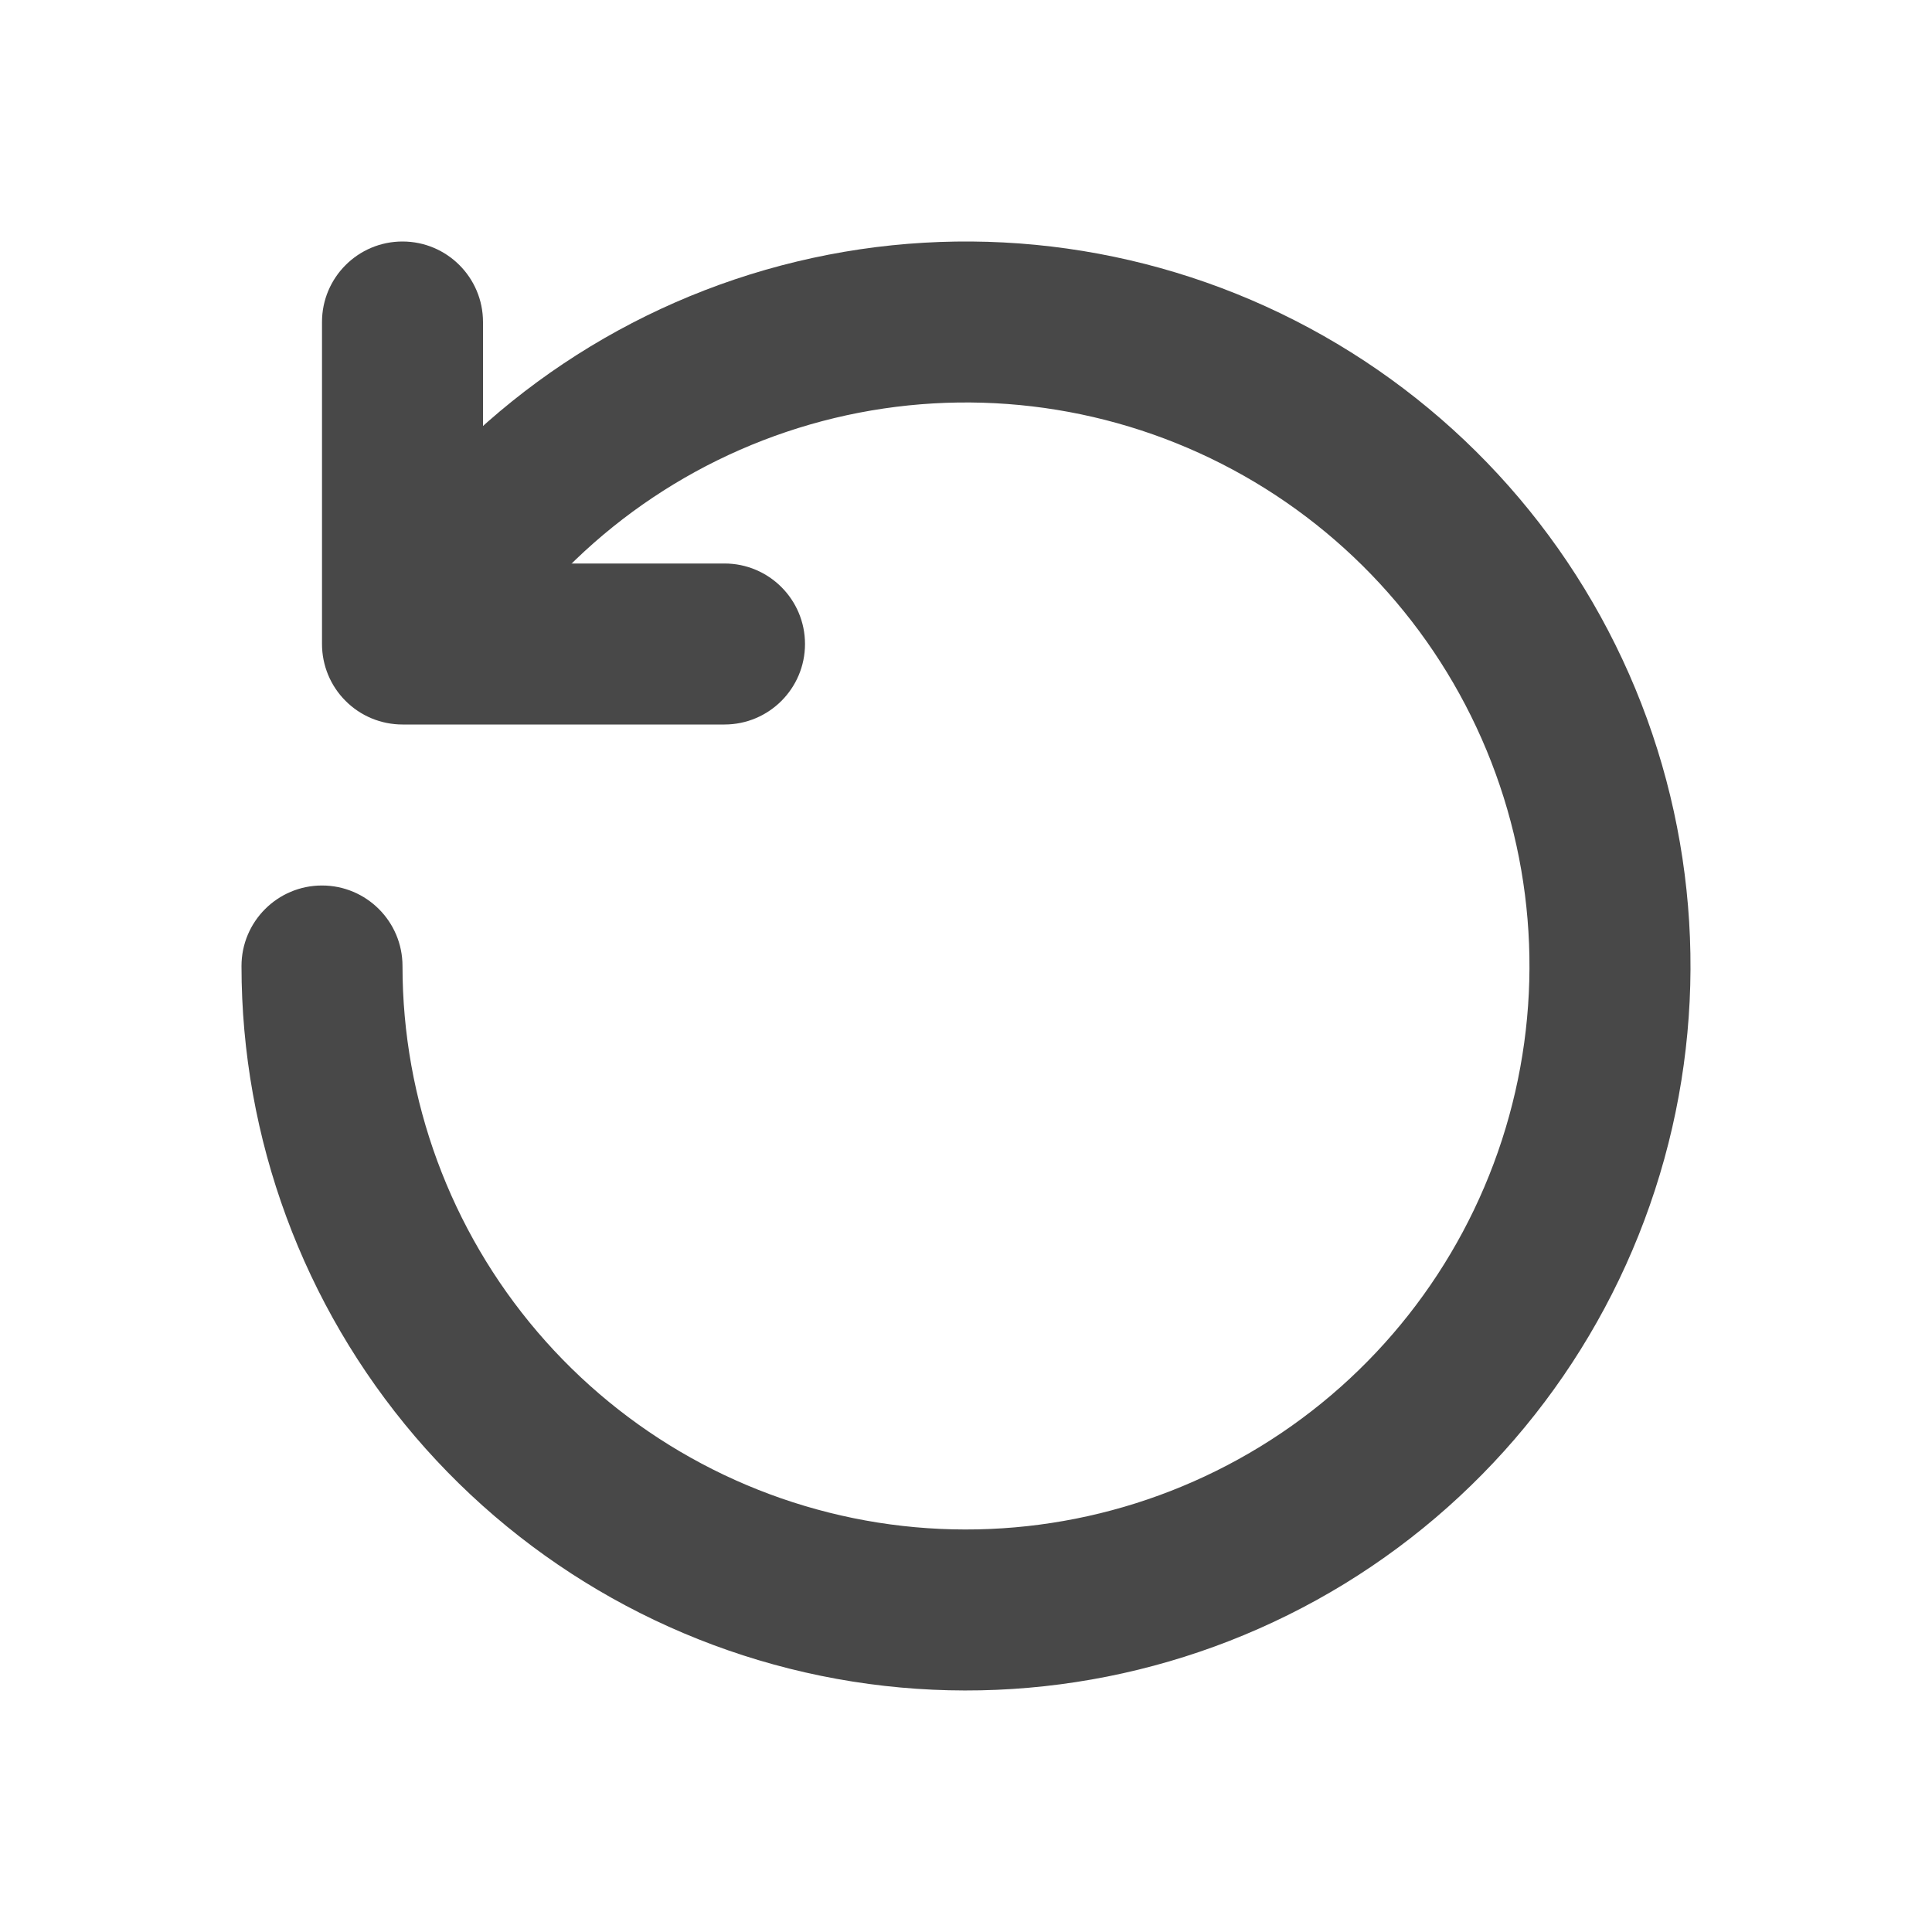
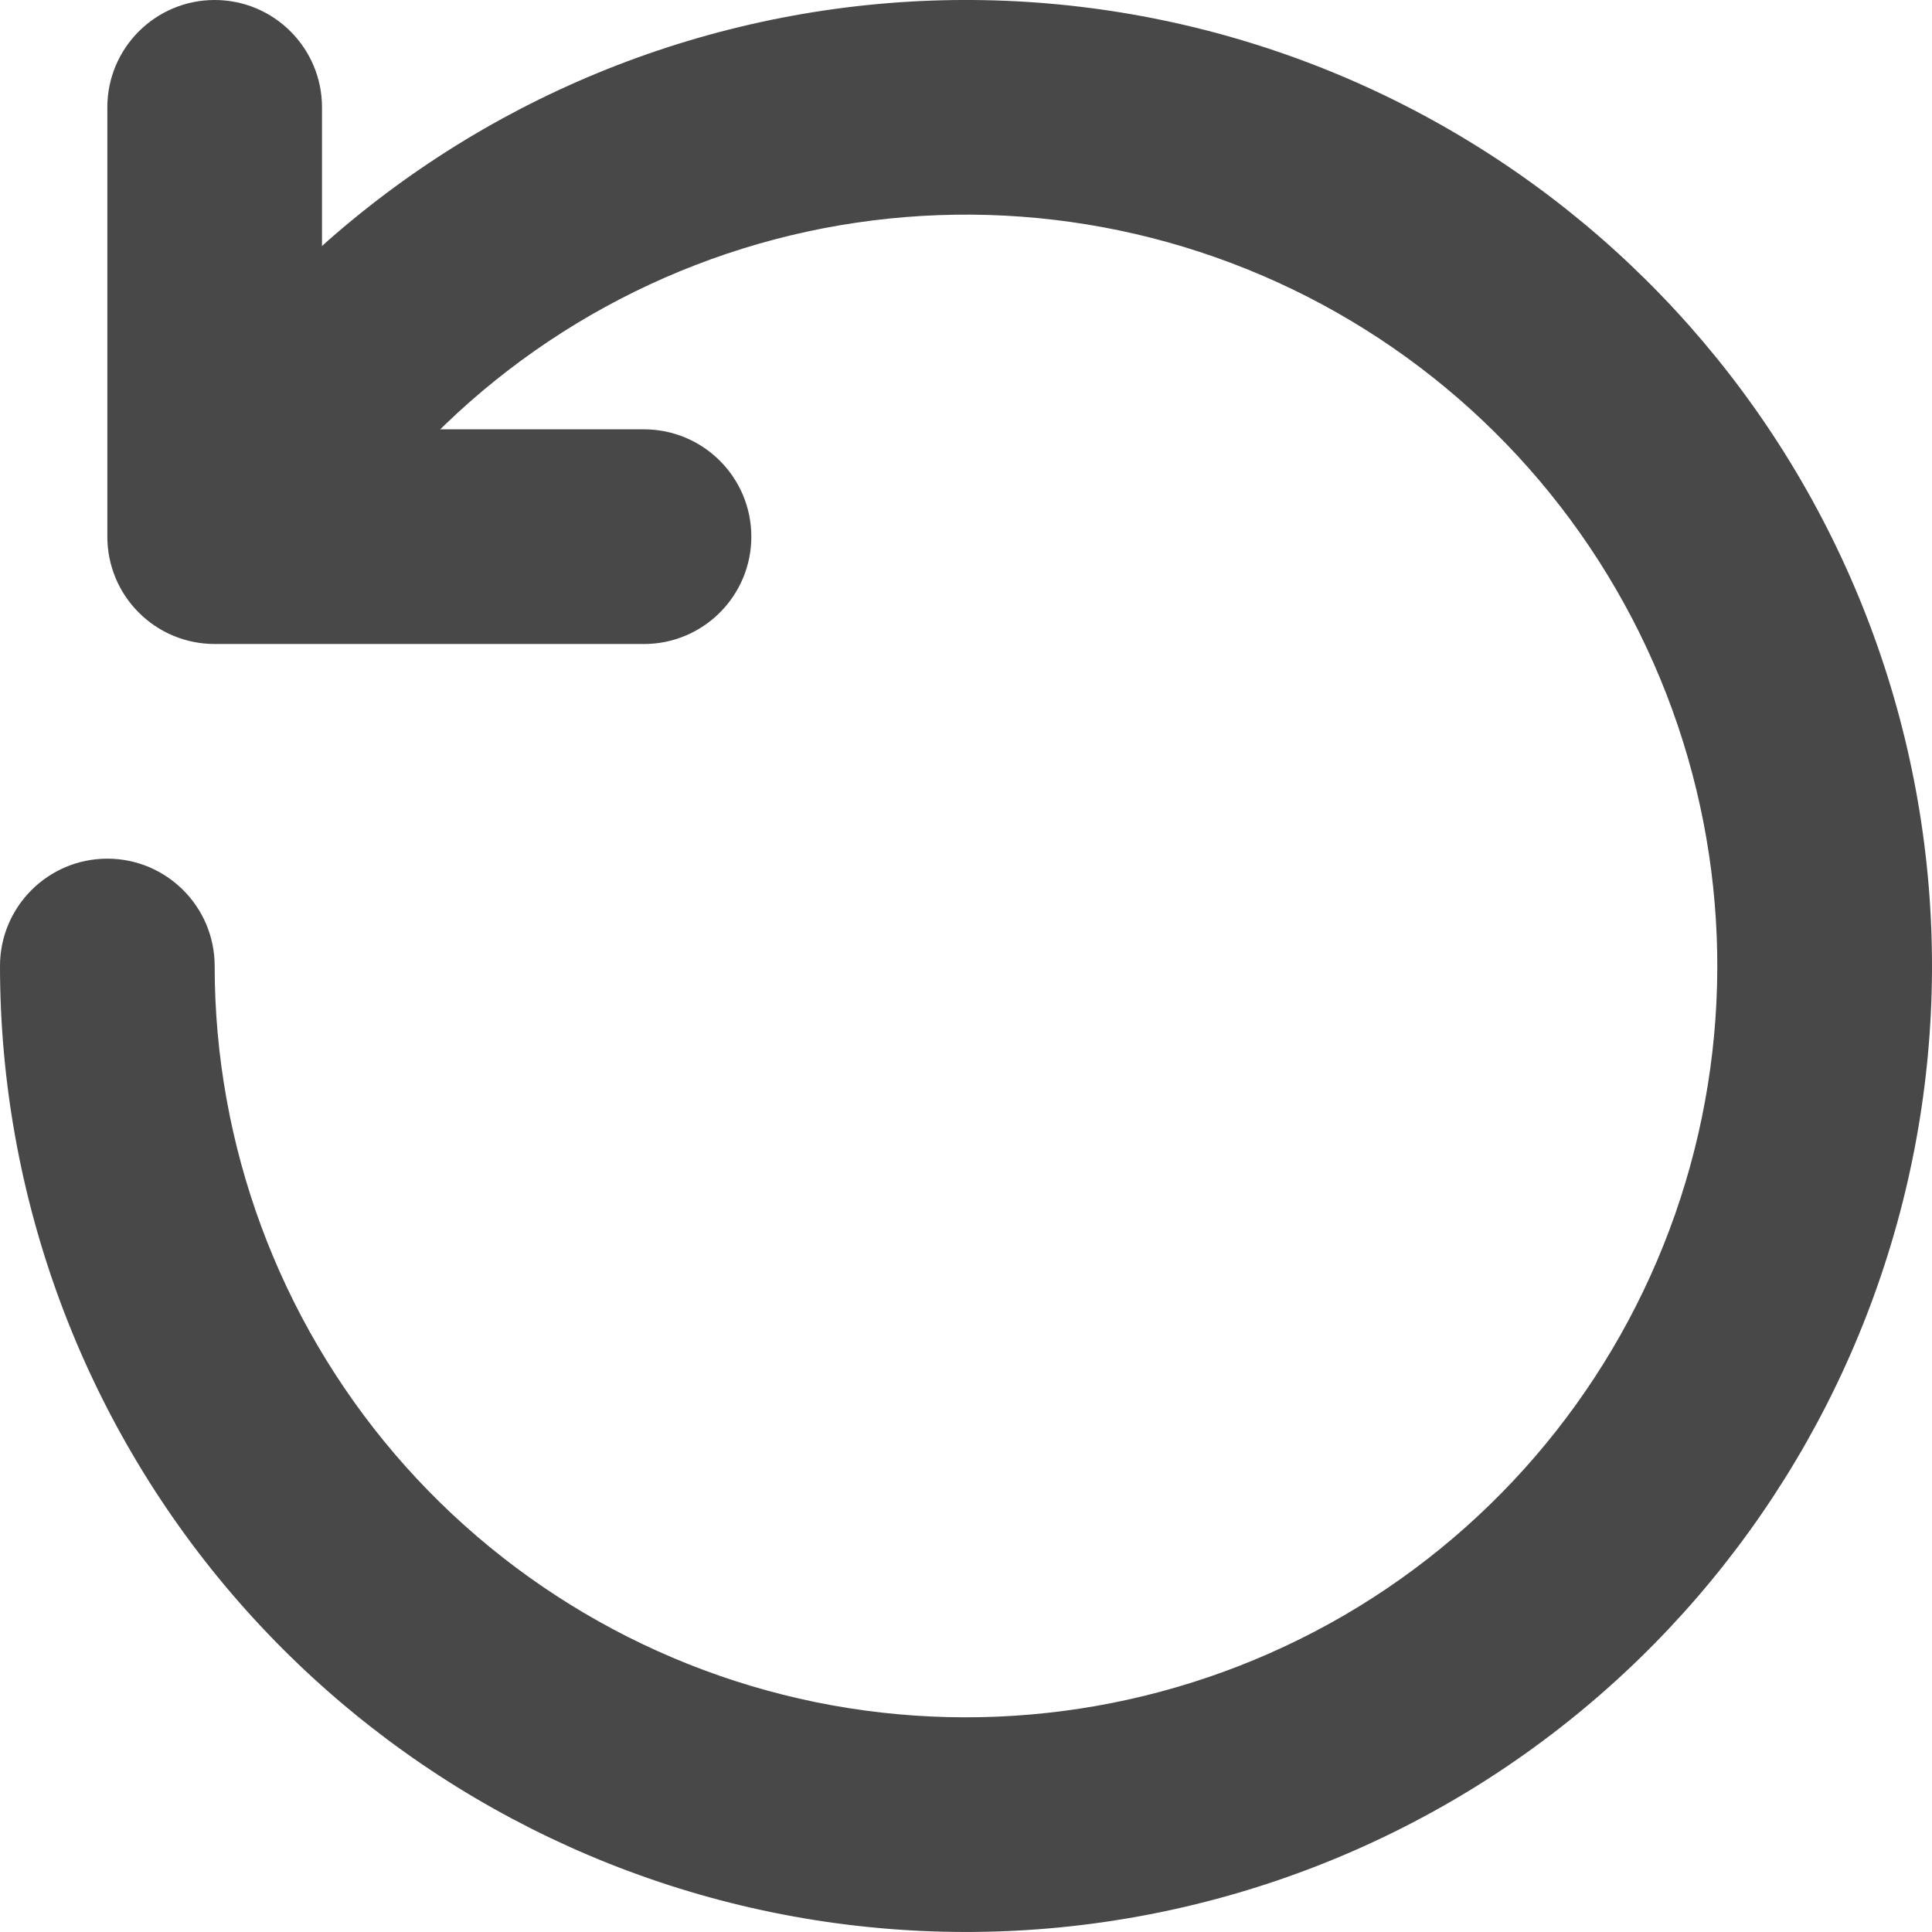
- <svg xmlns="http://www.w3.org/2000/svg" width="24" height="24" viewBox="0 0 24 24" fill="none">
-   <path fill-rule="evenodd" clip-rule="evenodd" d="M9.899 3.249C11.983 2.748 14.177 3.008 16.086 3.981C17.995 4.954 19.495 6.576 20.315 8.556C21.135 10.536 21.222 12.743 20.559 14.781C19.897 16.819 18.53 18.554 16.703 19.674C14.875 20.793 12.709 21.224 10.592 20.889C8.476 20.554 6.548 19.474 5.156 17.845C3.765 16.215 3 14.143 3 12C3 11.448 3.448 11 4 11C4.552 11 5 11.448 5 12C5 13.667 5.595 15.279 6.677 16.546C7.76 17.814 9.259 18.653 10.905 18.914C12.551 19.174 14.236 18.839 15.658 17.968C17.079 17.098 18.142 15.748 18.657 14.163C19.172 12.578 19.105 10.861 18.467 9.321C17.829 7.781 16.663 6.52 15.178 5.763C13.693 5.006 11.987 4.804 10.366 5.193C8.745 5.583 7.317 6.537 6.337 7.886L4.719 6.71C5.978 4.976 7.815 3.749 9.899 3.249Z" fill="#484848" />
-   <path fill-rule="evenodd" clip-rule="evenodd" d="M5 3C5.552 3 6 3.448 6 4L6 7L9 7C9.552 7 10 7.448 10 8C10 8.552 9.552 9 9 9L5 9C4.735 9 4.48 8.895 4.293 8.707C4.105 8.52 4 8.265 4 8L4 4C4 3.448 4.448 3 5 3Z" fill="#484848" />
+ <svg xmlns="http://www.w3.org/2000/svg" width="18" height="18" viewBox="0 0 18 18" fill="none">
+   <path fill-rule="evenodd" clip-rule="evenodd" d="M6.899 0.249C8.983 -0.252 11.177 0.008 13.086 0.981C14.995 1.954 16.495 3.576 17.315 5.556C18.135 7.536 18.222 9.743 17.559 11.781C16.897 13.819 15.53 15.554 13.703 16.674C11.875 17.793 9.709 18.224 7.592 17.889C5.476 17.554 3.548 16.474 2.156 14.845C0.765 13.216 0 11.143 0 9C0 8.448 0.448 8 1 8C1.552 8 2 8.448 2 9C2 10.667 2.595 12.279 3.677 13.546C4.76 14.813 6.259 15.653 7.905 15.914C9.551 16.174 11.236 15.839 12.658 14.969C14.079 14.098 15.142 12.748 15.657 11.163C16.172 9.578 16.105 7.861 15.467 6.321C14.829 4.781 13.663 3.52 12.178 2.763C10.693 2.006 8.987 1.804 7.366 2.193C5.745 2.583 4.317 3.537 3.337 4.886L1.719 3.71C2.978 1.976 4.815 0.749 6.899 0.249Z" fill="#484848" />
+   <path fill-rule="evenodd" clip-rule="evenodd" d="M2 1.43629e-06C2.552 3.34364e-06 3 0.448 3 1L3 4L6 4C6.552 4 7 4.448 7 5C7 5.552 6.552 6 6 6L2 6C1.735 6 1.48 5.895 1.293 5.707C1.105 5.52 1 5.265 1 5L1 1C1 0.448 1.448 -4.71054e-07 2 1.43629e-06Z" fill="#484848" />
</svg>
